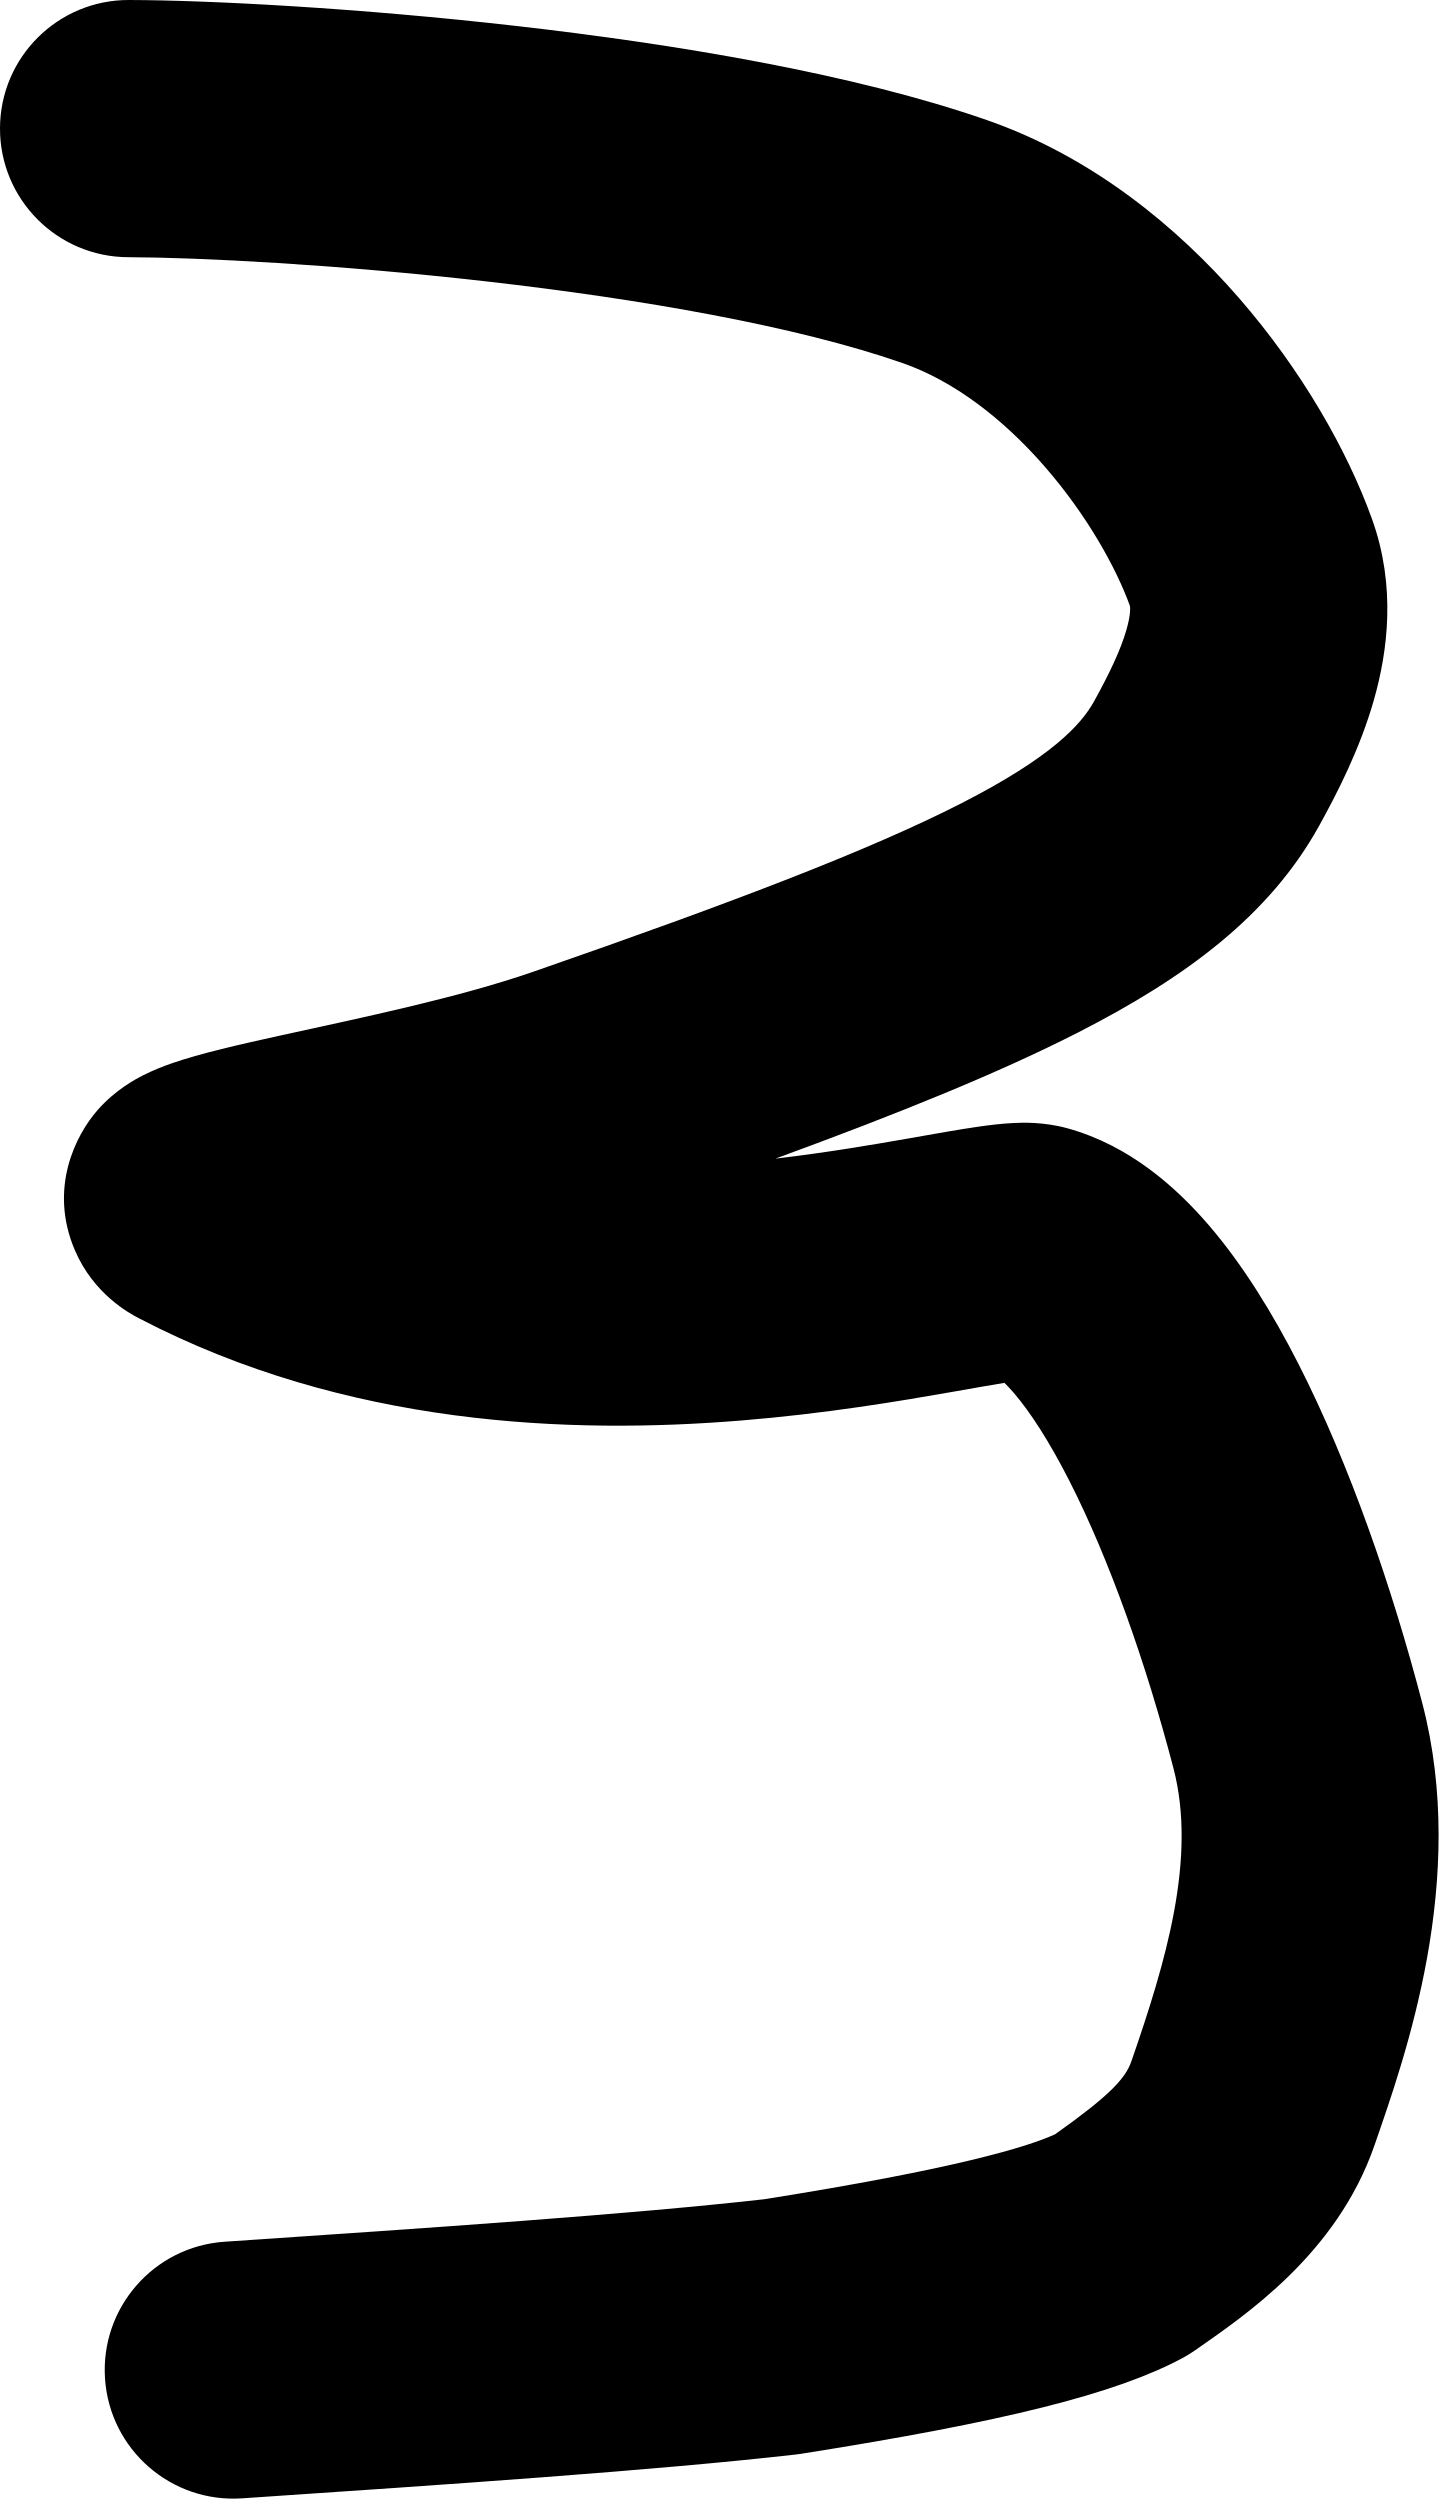
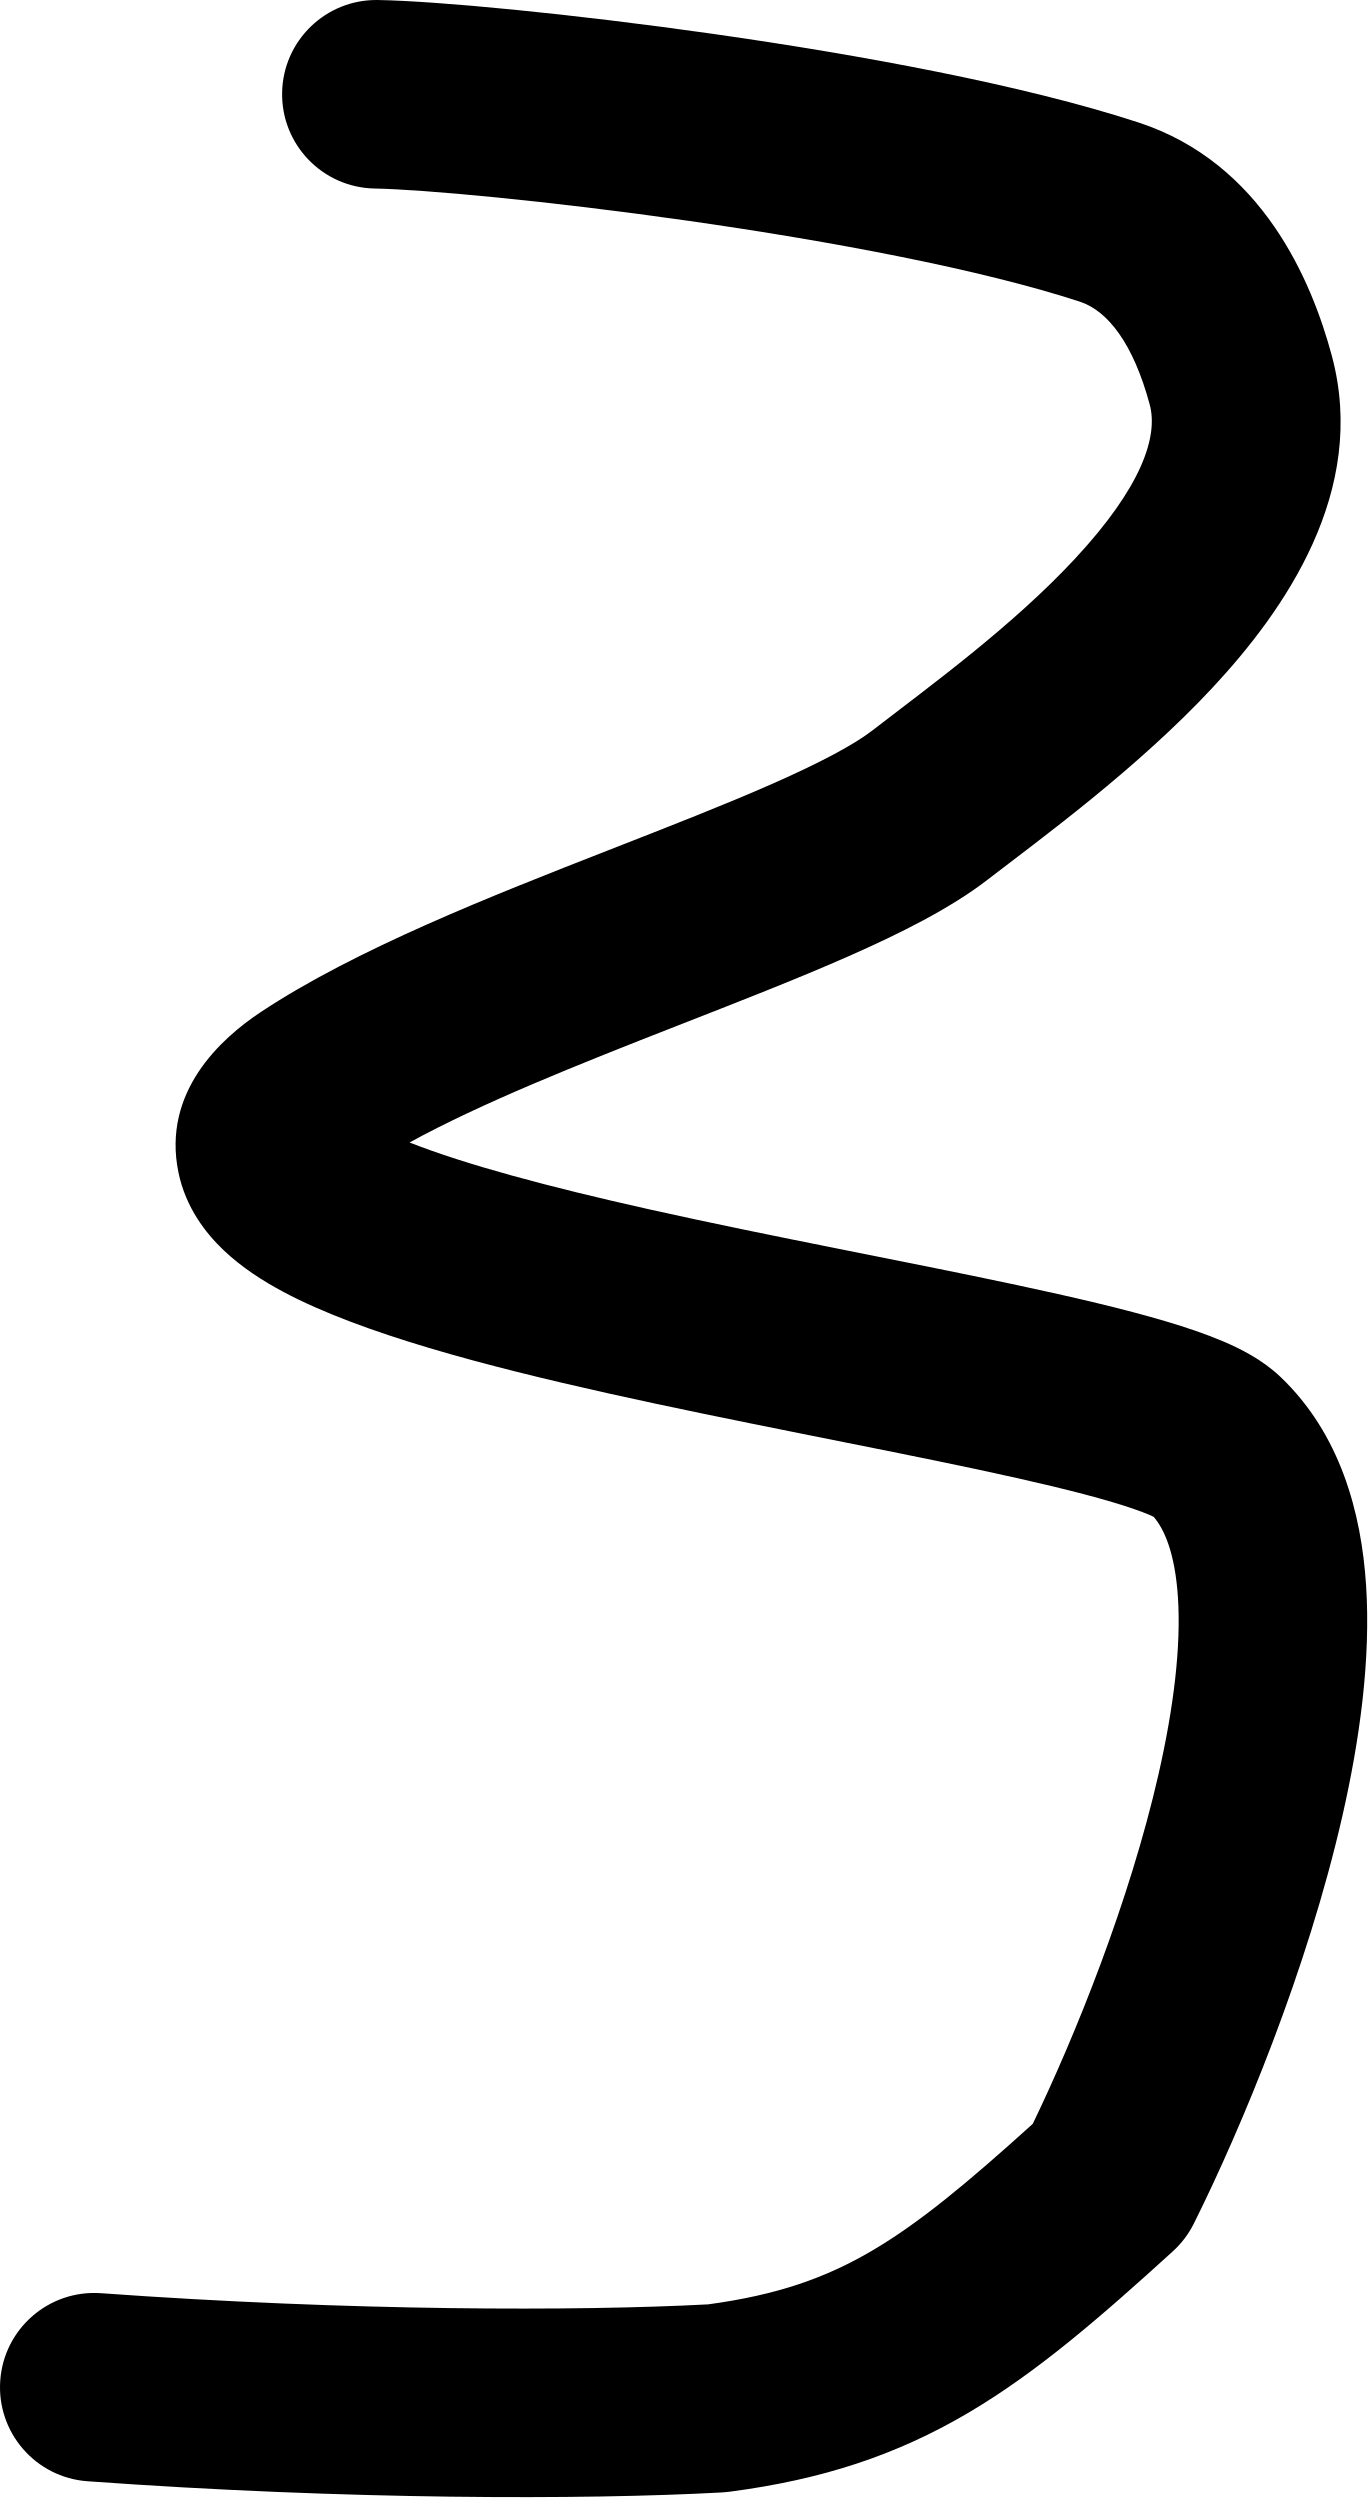
- <svg xmlns="http://www.w3.org/2000/svg" width="280" height="486" viewBox="0 0 280 486" fill="none">
-   <path d="M25.07 0C40.713 0.044 69.608 1.534 100.539 5.066C131.14 8.559 165.761 14.267 191.864 23.35C212.331 30.471 228.799 44.065 240.87 57.949C252.944 71.836 261.899 87.475 266.735 100.949C271.422 114.009 269.791 126.607 267.062 136.15C264.339 145.669 259.907 154.271 256.427 160.558C246.807 177.934 230.611 189.973 209.574 200.715C194.426 208.45 175.067 216.334 150.738 225.239C160.512 224.087 169.307 222.597 176.783 221.284C181.62 220.435 186.542 219.543 190.42 218.993C192.384 218.715 194.661 218.436 196.917 218.32C198.559 218.236 202.818 218.047 207.488 219.333C219.549 222.654 228.635 230.78 235.016 238.211C241.684 245.977 247.46 255.409 252.418 265.143C262.364 284.666 270.609 308.565 276.497 331.109C285.471 365.466 273.122 399.946 267.191 417.071C259.841 438.297 241.783 450.263 232.377 456.864C231.543 457.45 230.674 457.983 229.775 458.462C216.805 465.376 195.318 470.767 155.784 477.012C155.427 477.068 155.068 477.117 154.709 477.158C127.404 480.264 87.347 482.959 47.042 485.678C33.266 486.607 21.345 476.193 20.416 462.417C19.487 448.641 29.901 436.72 43.677 435.791C84.21 433.057 122.634 430.458 148.516 427.538C185.662 421.652 199.723 417.377 205.129 414.892C215.63 407.429 218.763 404.12 219.944 400.709C226.587 381.527 232.698 361.273 228.12 343.746C222.809 323.413 215.675 303.166 207.866 287.838C203.948 280.146 200.253 274.476 197.082 270.783C196.378 269.963 195.77 269.325 195.264 268.829C192.747 269.234 189.585 269.801 185.433 270.53C175.009 272.361 160.533 274.818 143.938 276.161C111.111 278.819 67.471 277.371 27.023 256.28C25.233 255.347 18.224 251.632 14.55 243.033C9.408 230.999 14.728 220.656 18.941 215.835C22.403 211.873 26.307 209.809 27.832 209.035C29.84 208.017 31.794 207.268 33.318 206.735C38.91 204.779 46.901 202.978 54.139 201.386C70.3 197.83 89.064 193.977 103.747 188.878C143.16 175.191 169.261 165.159 186.836 156.185C204.396 147.218 210.161 140.897 212.684 136.34C215.704 130.884 217.874 126.302 218.989 122.401C219.9 119.219 219.687 117.937 219.655 117.785C217.036 110.512 211.381 100.236 203.138 90.755C194.873 81.249 185.286 74.001 175.432 70.572C154.729 63.369 124.601 58.137 94.867 54.742C65.464 51.385 38.438 50.038 24.93 50C11.123 49.961 -0.039 38.737 0 24.93C0.039 11.123 11.264 -0.039 25.07 0Z" fill="black" />
+ <svg xmlns="http://www.w3.org/2000/svg" width="363" height="663" viewBox="0 0 363 663" fill="none">
+   <path d="M100.254 0.004C115.892 0.279 151.463 3.611 189.708 9.073C227.92 14.531 271.273 22.456 301.922 32.48C334.696 43.2 347.846 74.401 353.204 94.355C362.85 130.285 340.585 161.93 321.628 182.302C301.428 204.01 275.662 222.679 261.825 233.356C251.947 240.978 238.458 247.676 225.027 253.603C211.21 259.699 195.289 265.889 179.638 272.014C153.097 282.4 127.721 292.512 108.611 302.984C123.476 308.856 145.668 314.798 172.169 320.714C205.417 328.136 238.964 334.236 269.693 340.799C284.393 343.939 298.087 347.125 309.102 350.393C314.599 352.024 319.924 353.819 324.604 355.827C328.751 357.607 334.659 360.479 339.509 365.085C355.452 380.225 361.039 401.192 362.288 420.447C363.554 439.986 360.626 461.318 355.994 481.628C346.706 522.352 329.358 564.095 316.607 589.69C315.227 592.459 313.346 594.948 311.058 597.03C291.706 614.645 274.873 629.245 256.663 639.954C237.715 651.097 218.116 657.587 193.371 660.819C192.751 660.9 192.127 660.958 191.502 660.992C154.95 662.997 91.719 662.97 23.203 658.029C9.432 657.036 -0.927 645.067 0.066 631.296C1.059 617.525 13.028 607.165 26.799 608.158C92.882 612.923 153.461 612.939 187.802 611.117C206.229 608.619 219.041 604.073 231.316 596.855C243.719 589.56 256.275 579.163 273.887 563.242C285.215 539.783 299.567 504.175 307.245 470.51C311.329 452.599 313.224 436.511 312.392 423.682C311.623 411.814 308.738 405.485 305.951 402.258C305.682 402.129 305.332 401.966 304.888 401.775C302.7 400.837 299.421 399.675 294.879 398.327C285.816 395.638 273.693 392.781 259.25 389.696C231.692 383.811 193.643 376.739 161.275 369.513C128.941 362.294 95.792 353.634 75.131 342.599C69.724 339.711 64.099 336.116 59.313 331.565C54.594 327.079 49.25 320.277 47.326 310.94C42.905 289.489 58.743 275.324 69.052 268.468C94.124 251.794 130.58 237.519 161.418 225.451C177.437 219.183 192.219 213.427 204.842 207.857C217.85 202.118 226.538 197.429 231.279 193.772C246.941 181.686 268.374 166.133 285.025 148.24C302.919 129.011 307.156 115.674 304.913 107.32C300.566 91.128 293.779 82.424 286.378 80.003C260.084 71.403 220.33 63.955 182.639 58.571C144.982 53.193 111.857 50.216 99.373 49.996C85.569 49.753 74.575 38.364 74.818 24.56C75.061 10.755 86.45 -0.239 100.254 0.004Z" fill="black" />
</svg>
